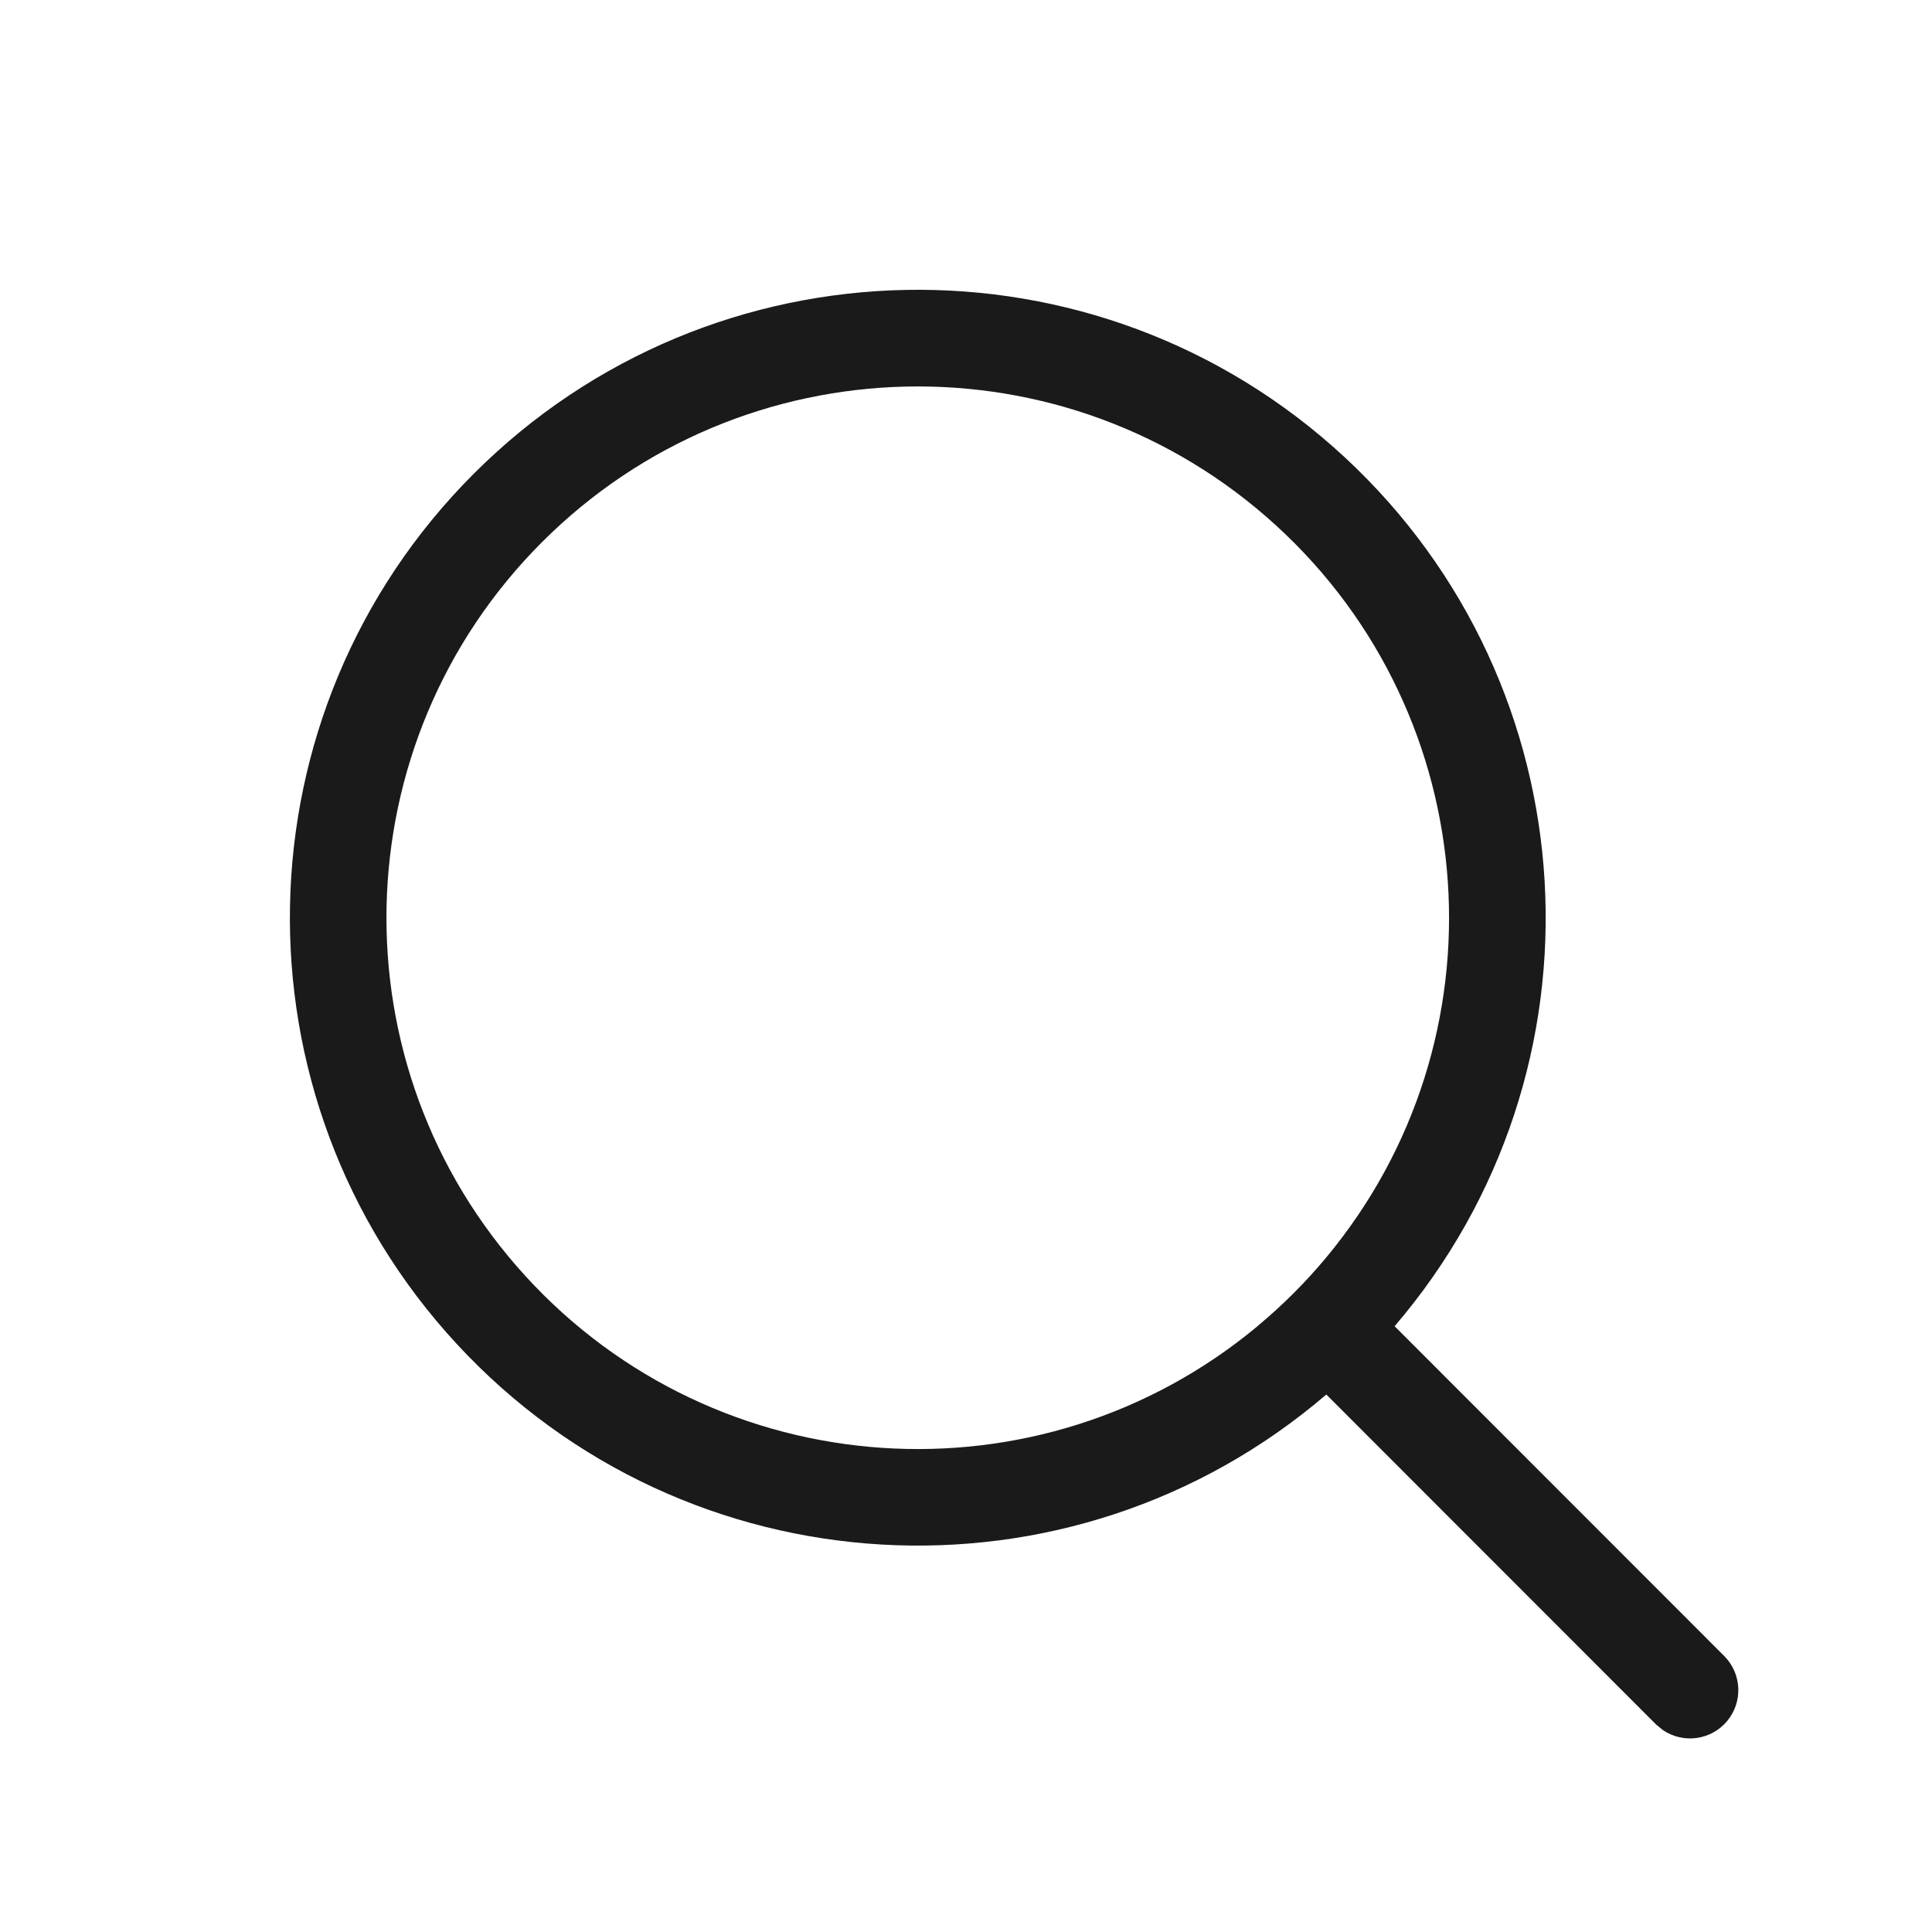
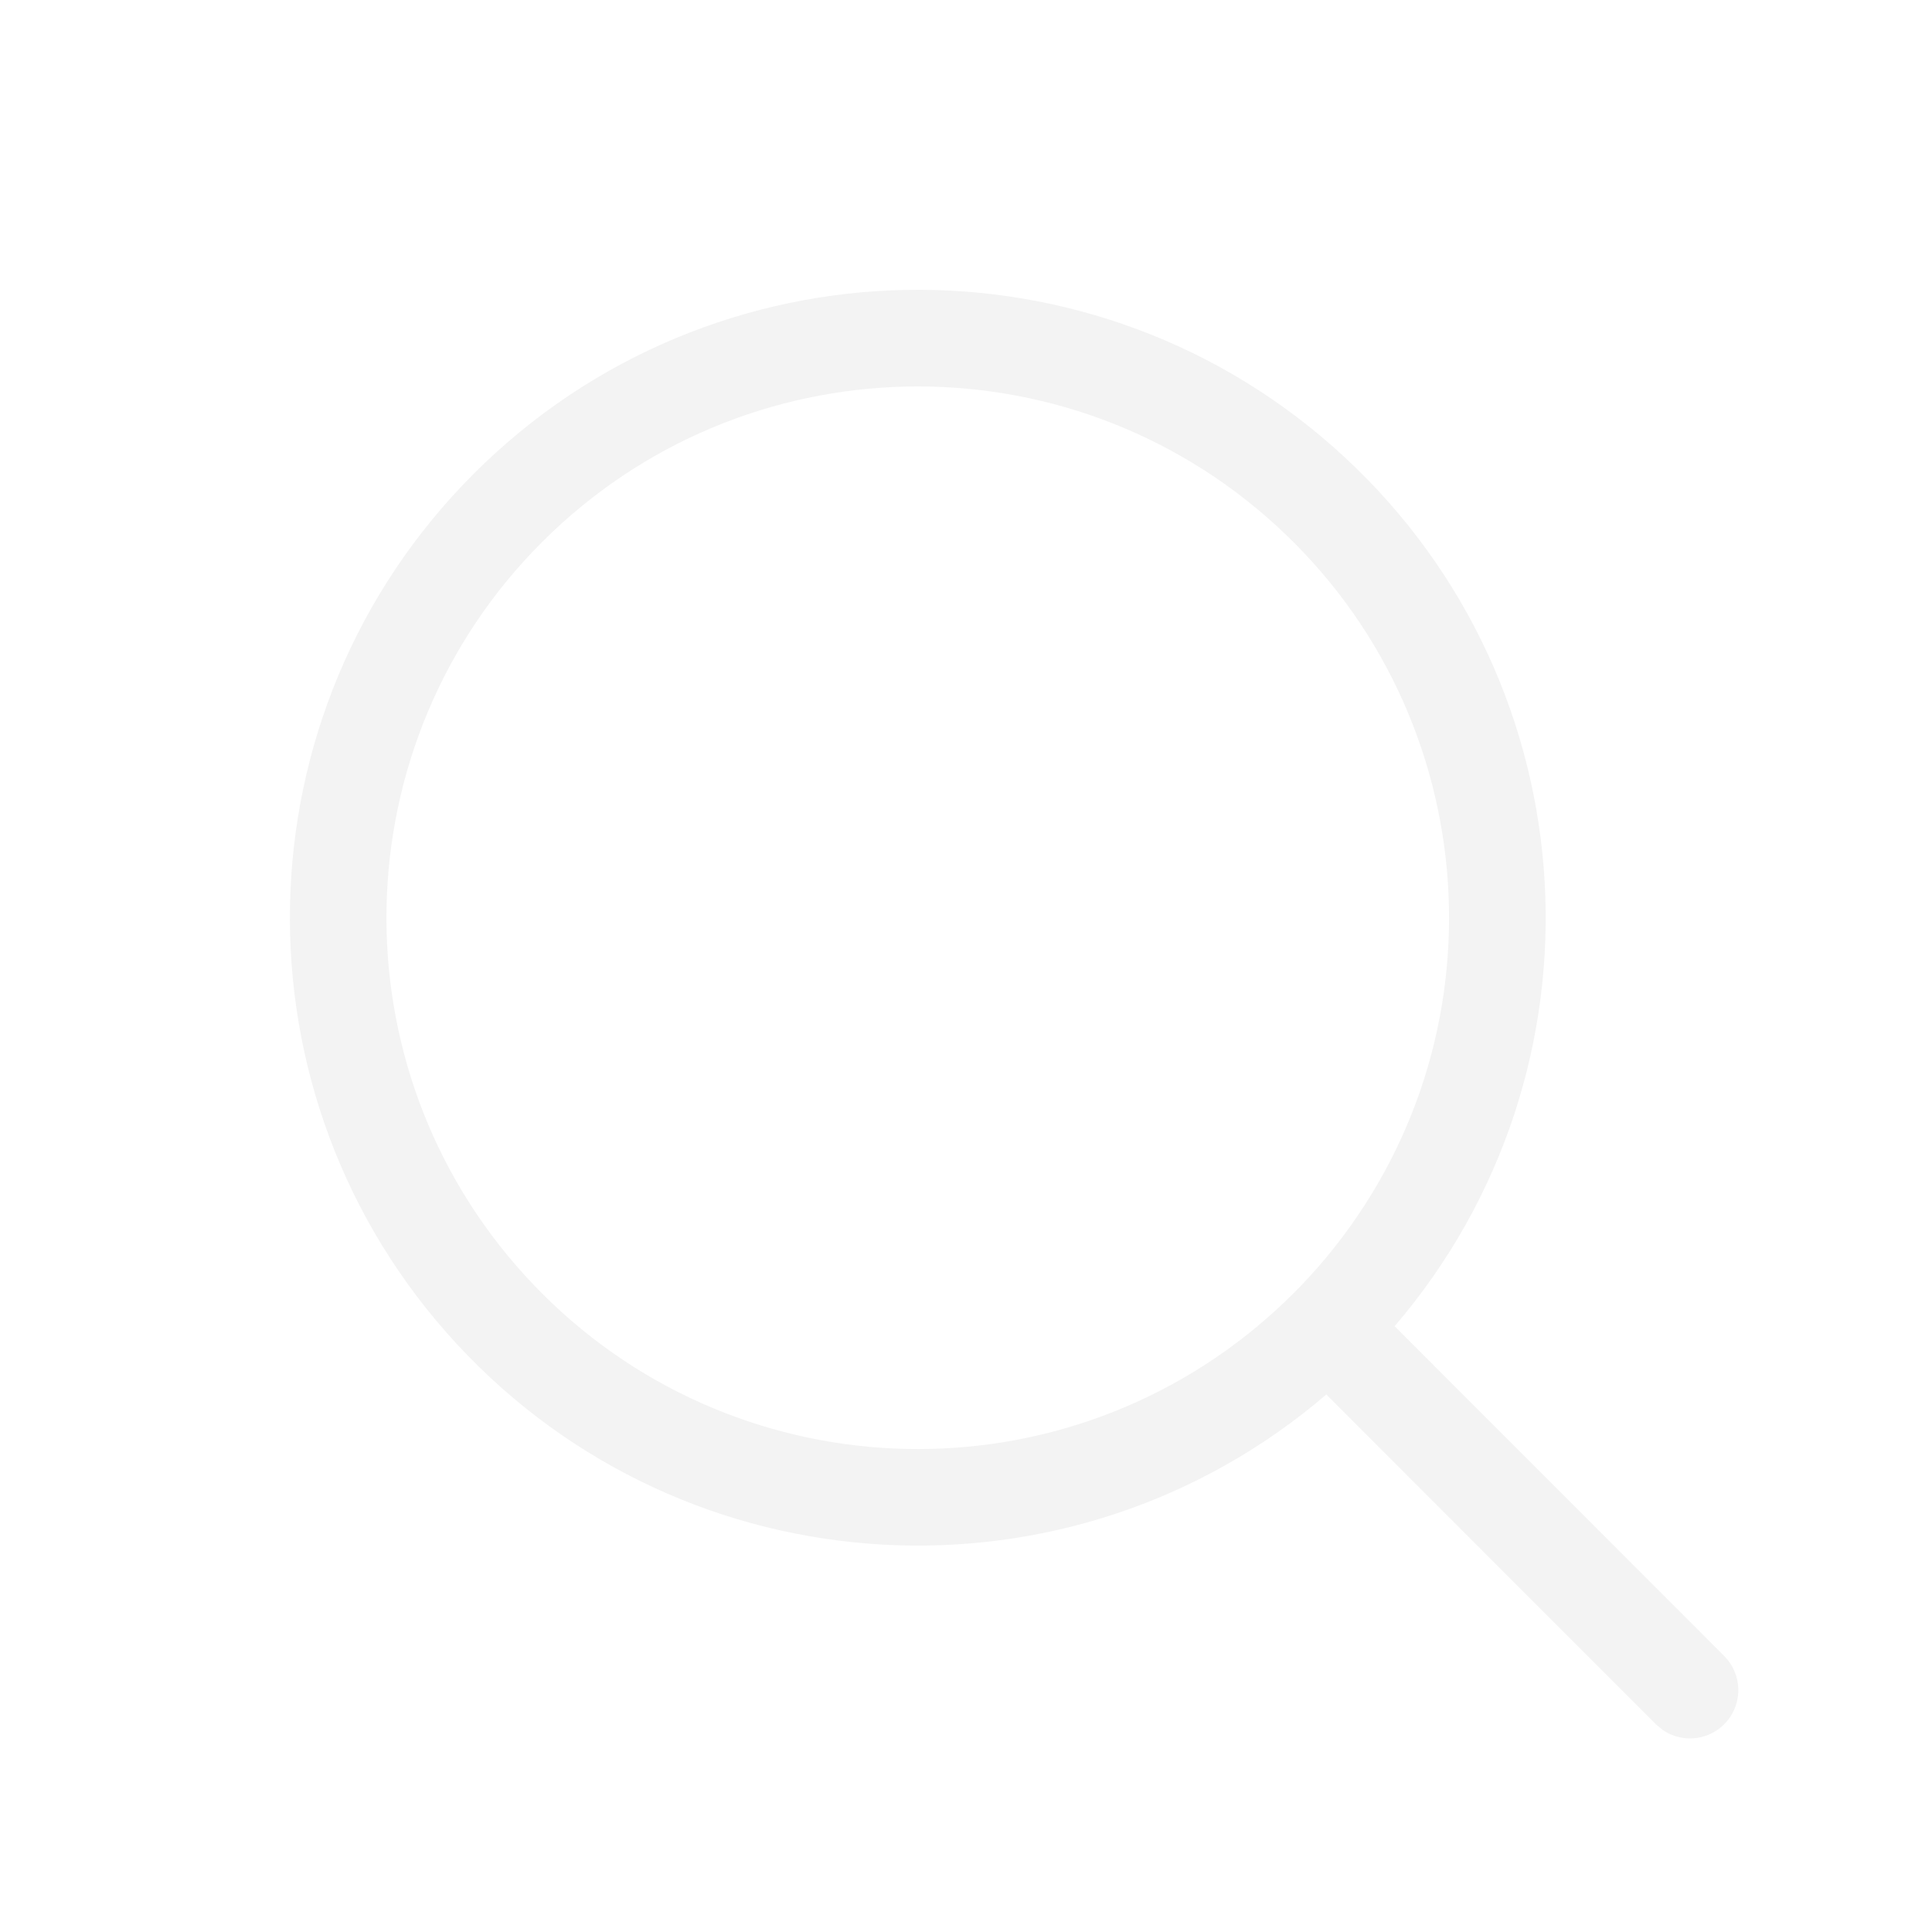
<svg xmlns="http://www.w3.org/2000/svg" width="1em" height="1em" viewBox="0 0 20 20">
-   <path fill="#1a1a1a" d="M13.73 14.436a6.5 6.5 0 1 1 .707-.707l3.416 3.418a.5.5 0 0 1-.637.764l-.07-.057zm-.71-.71q.385-.32.707-.706a5.5 5.5 0 1 0-.707.707" />
+   <path fill="#f3f3f3" d="M13.73 14.436a6.5 6.5 0 1 1 .707-.707l3.416 3.418a.5.5 0 0 1-.637.764l-.07-.057zm-.71-.71q.385-.32.707-.706a5.5 5.5 0 1 0-.707.707" />
</svg>
